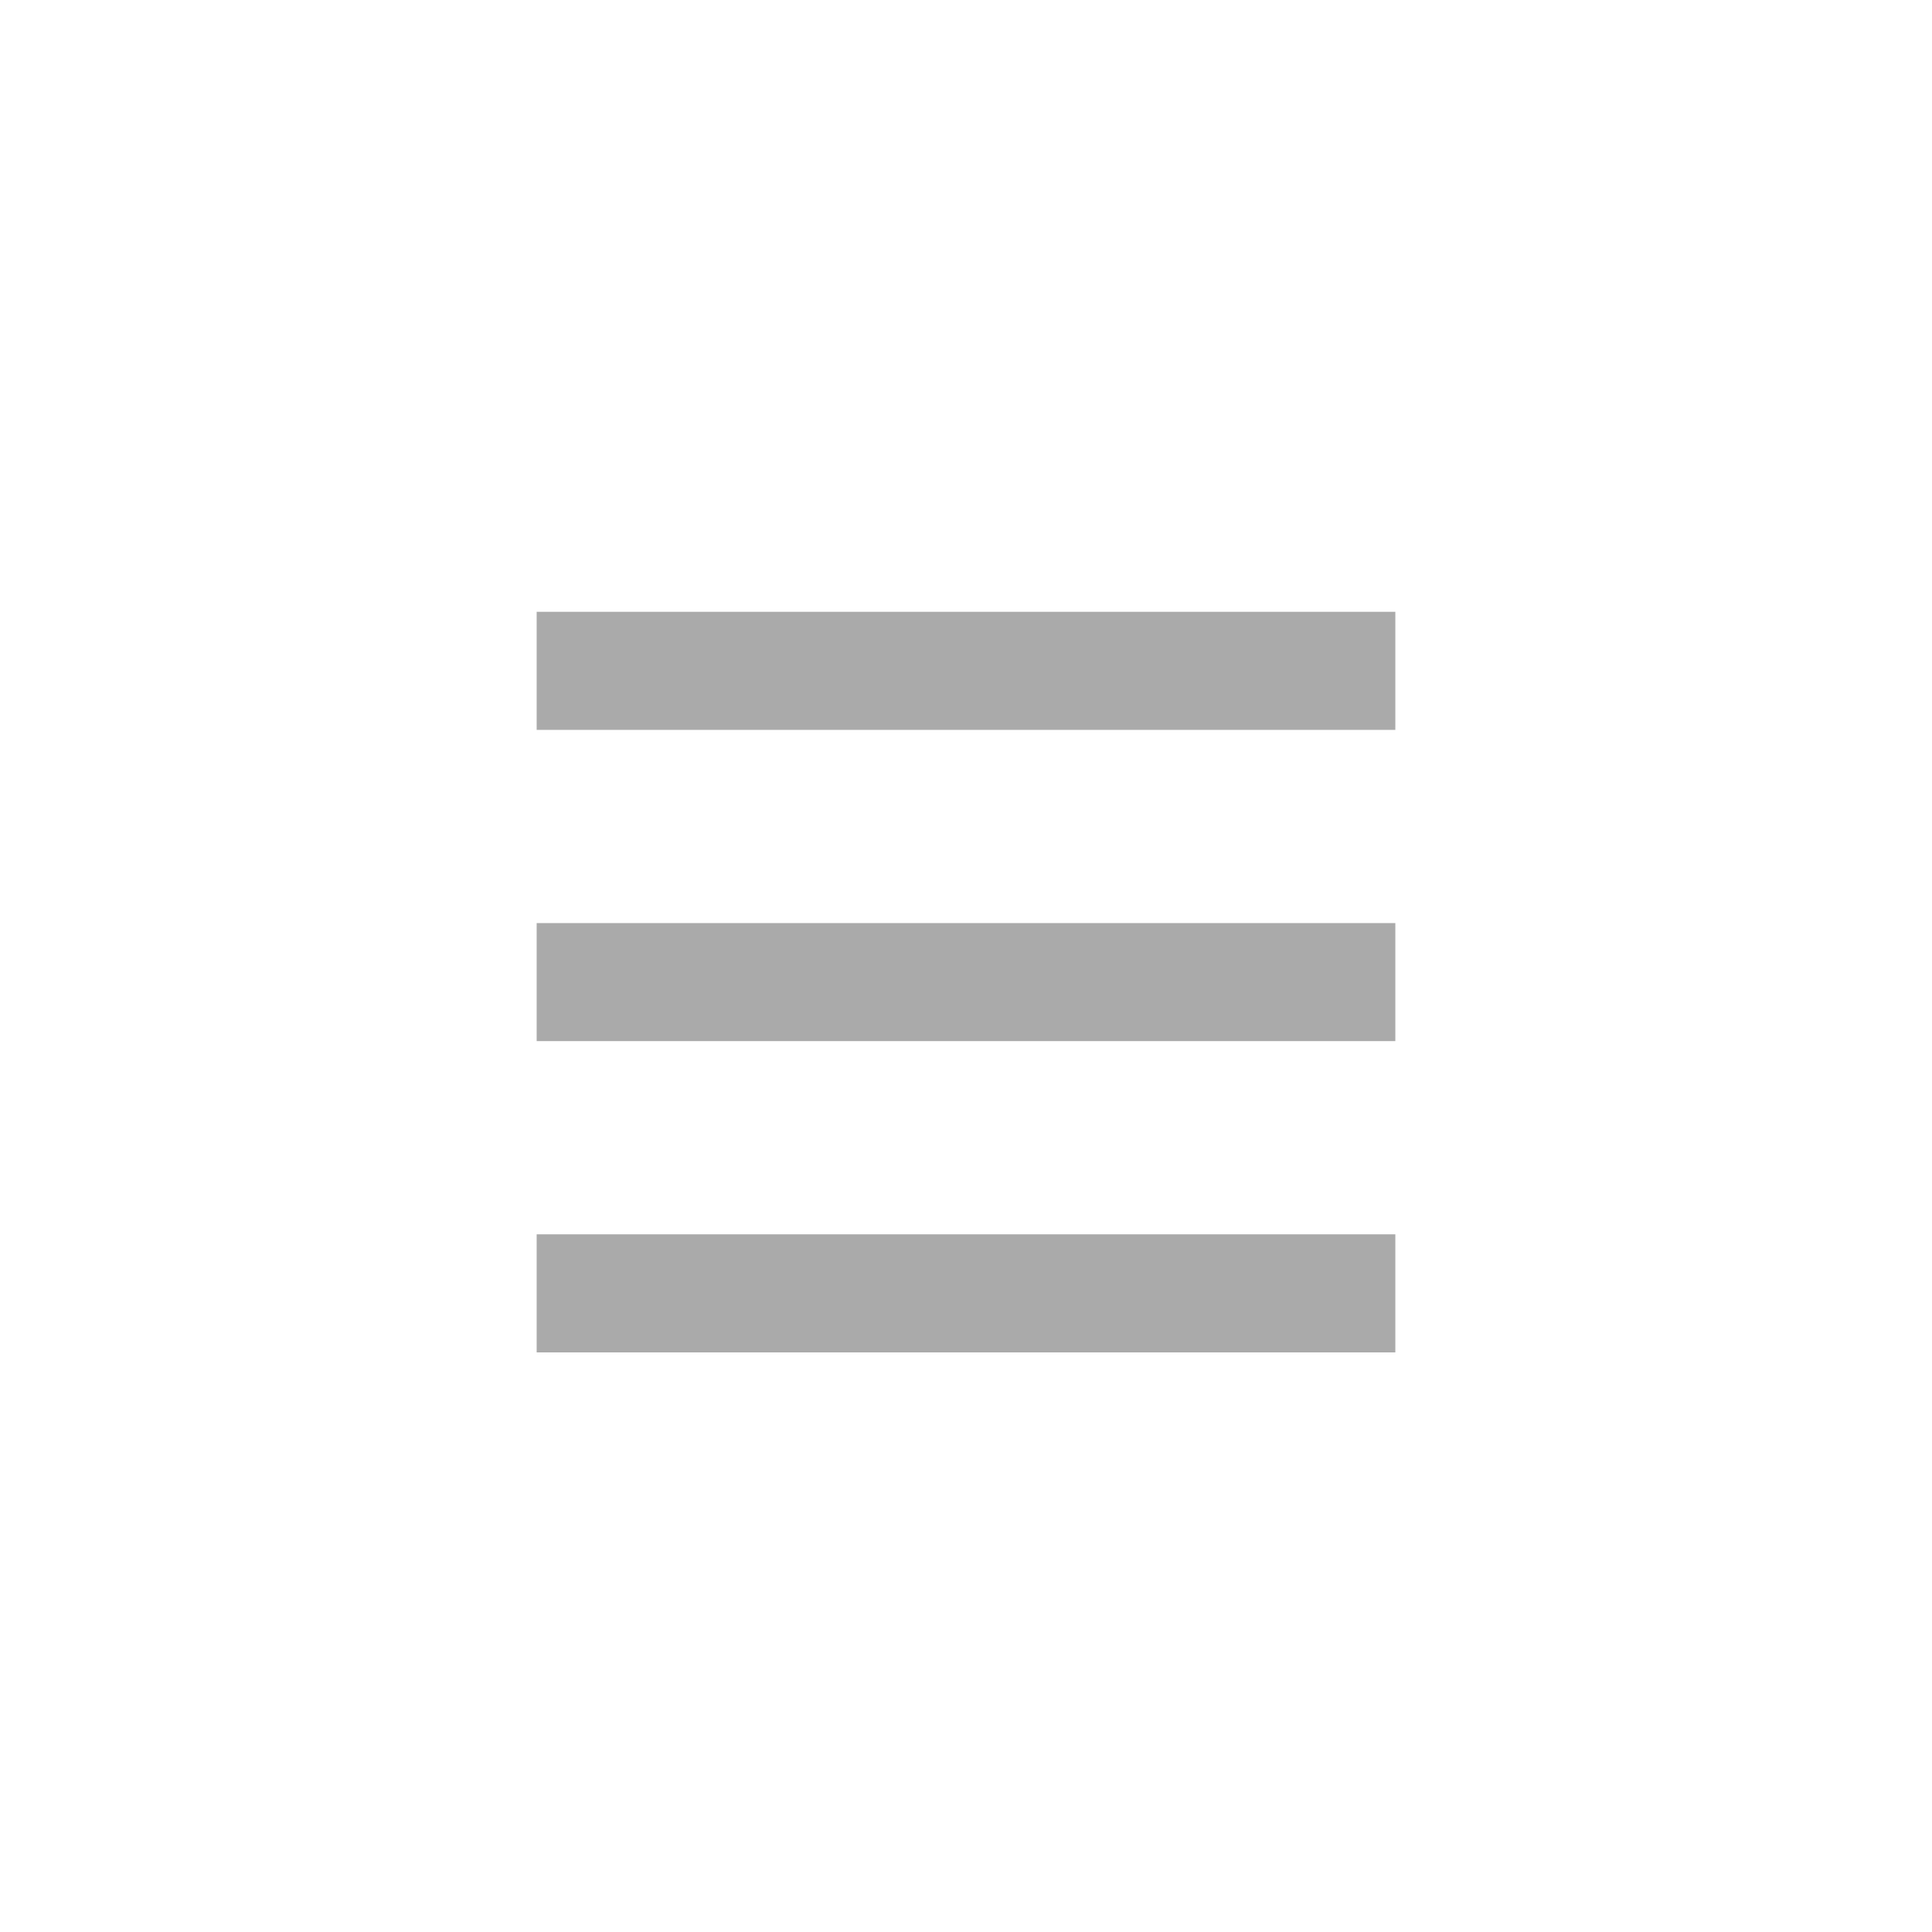
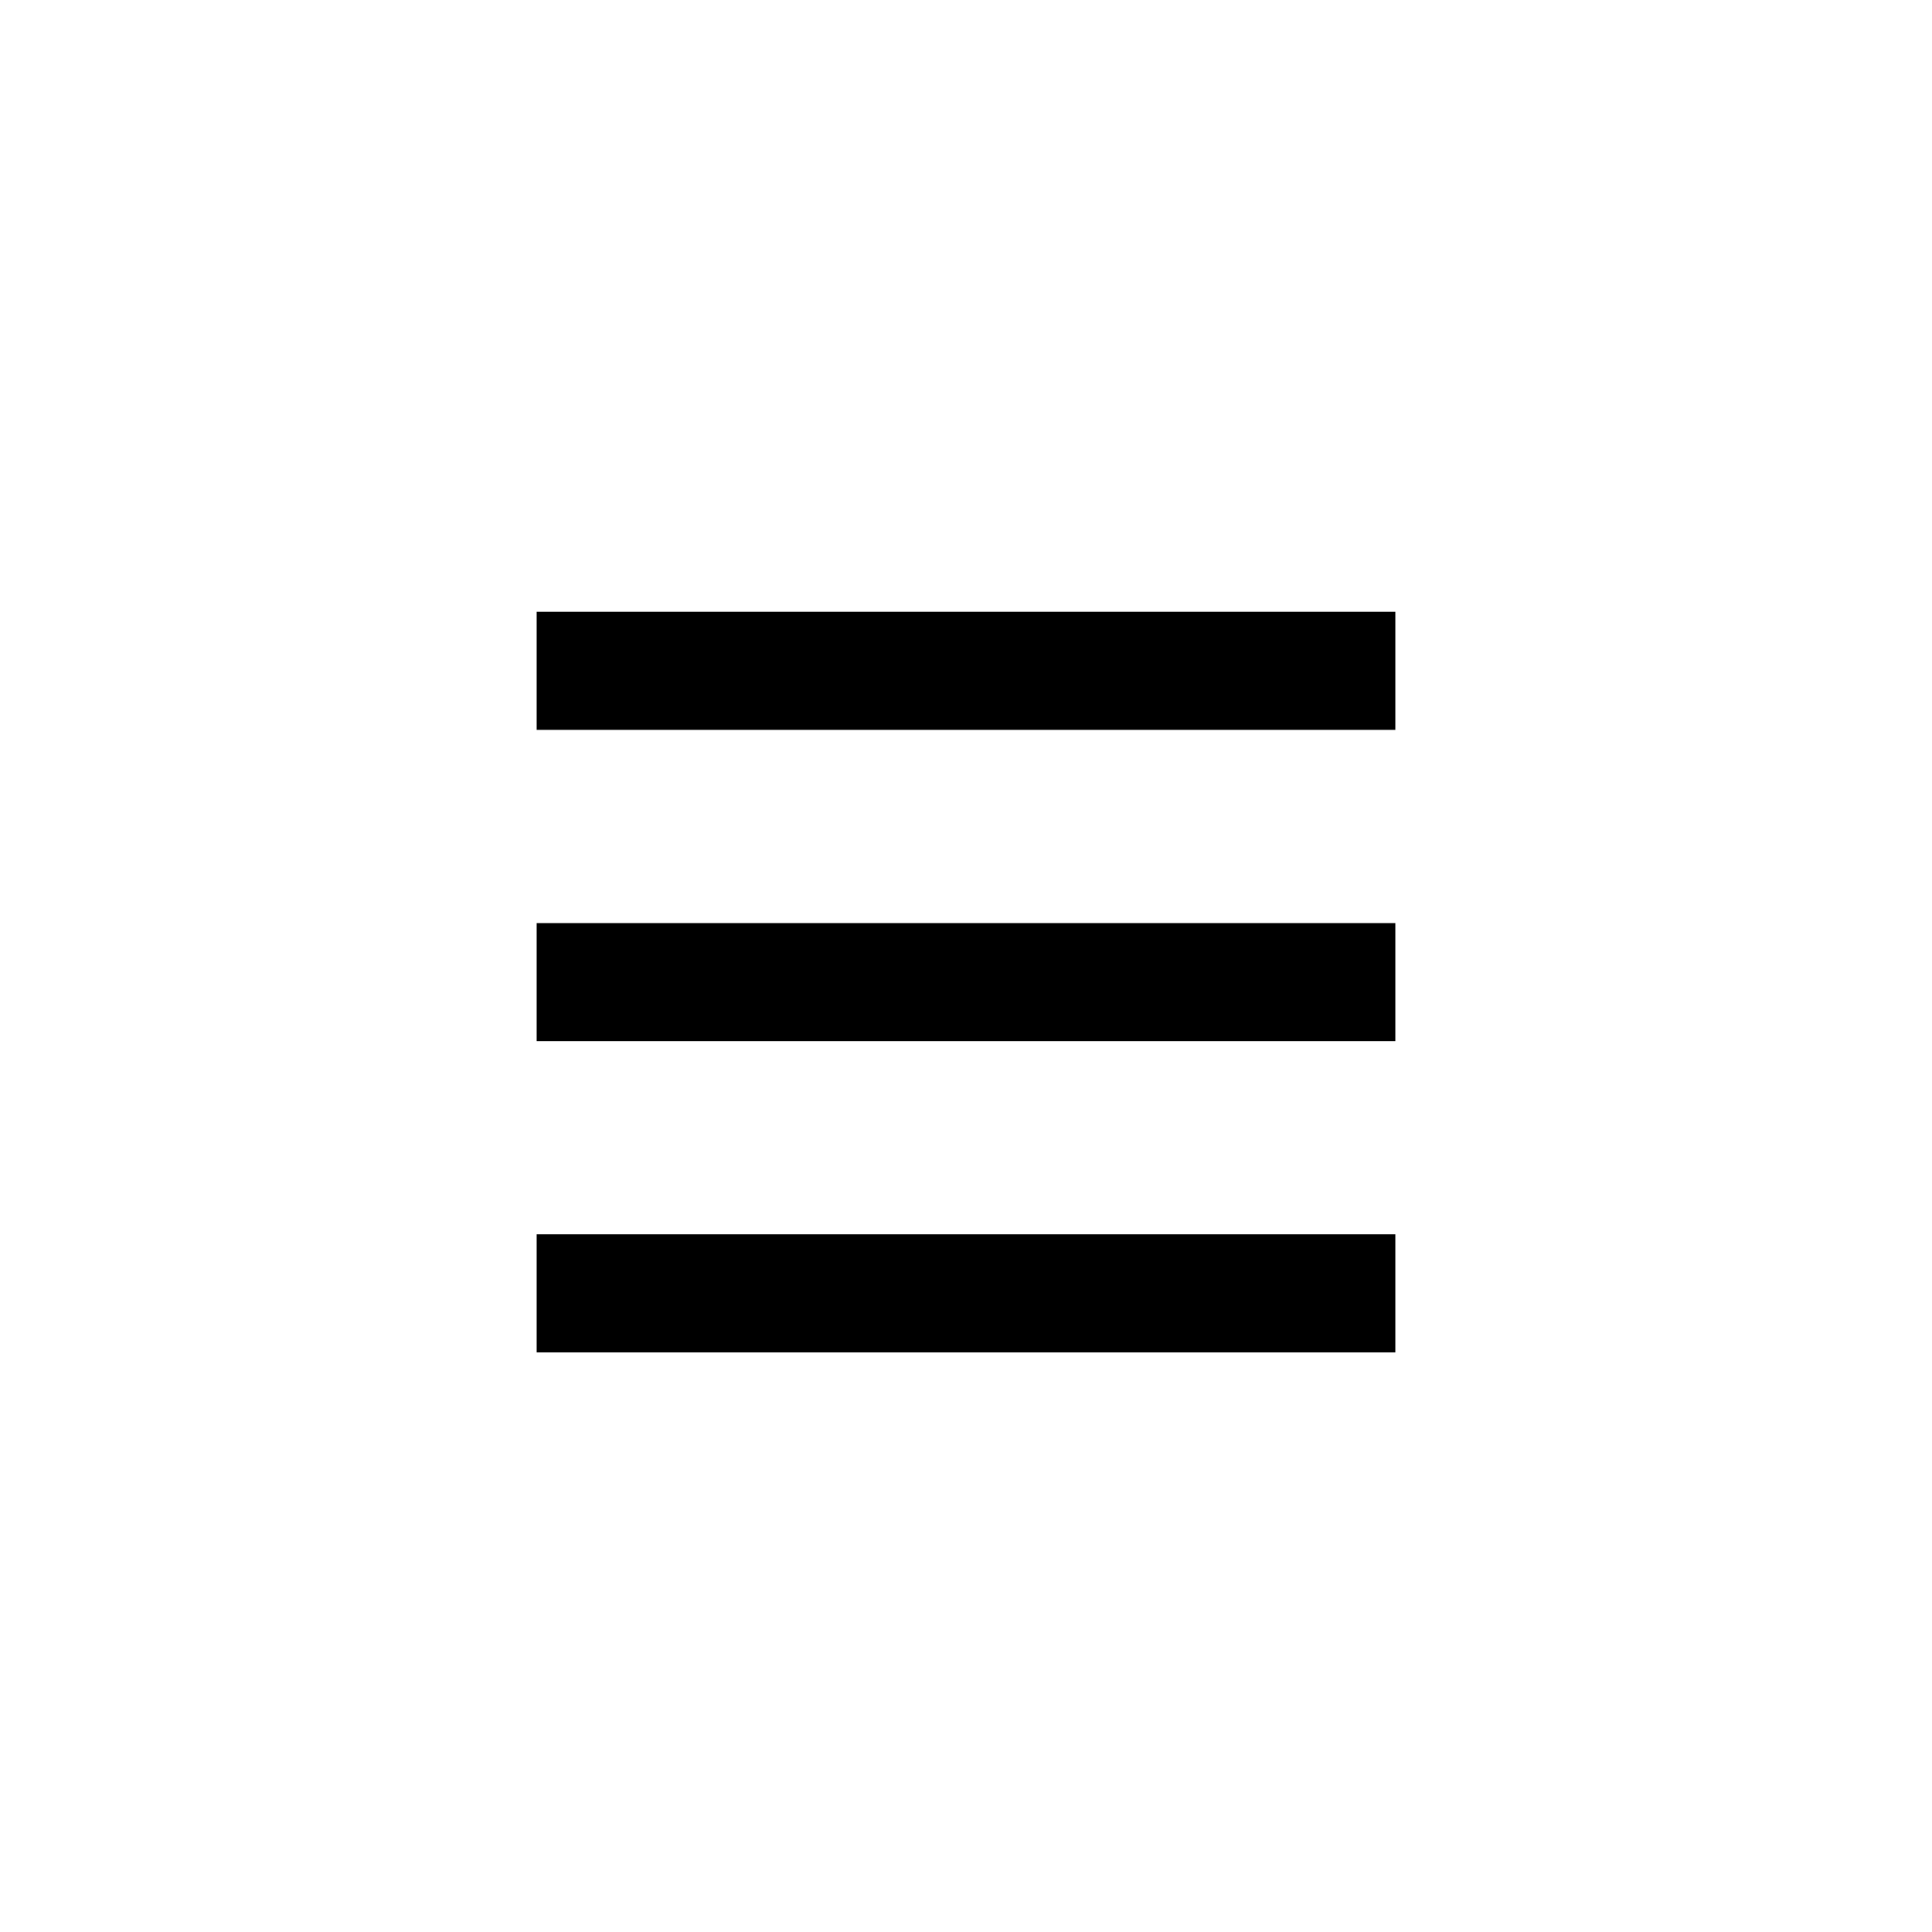
<svg xmlns="http://www.w3.org/2000/svg" id="Layer_1" version="1.1" viewBox="0 0 18 18">
-   <defs>
-     <style>
-       .st0 {
-         fill: #aaa;
-       }
- 
-       .st1 {
-         isolation: isolate;
-       }
-     </style>
-   </defs>
-   <g class="st1">
-     <g class="st1">
-       <path class="st0" d="M5.2,6.8h-.2v-1.1h8v1.1h-.2s-7.6,0-7.6,0ZM5.2,9.7h-.2v-1.1h8v1.1h-.2s-7.6,0-7.6,0ZM5.2,12.6h-.2v-1.1h8v1.1h-.2s-7.6,0-7.6,0Z" />
-     </g>
-   </g>
+   <path fill="currentColor" d="M5.2,6.8h-.2v-1.1h8v1.1h-.2s-7.6,0-7.6,0ZM5.2,9.7h-.2v-1.1h8v1.1h-.2s-7.6,0-7.6,0ZM5.2,12.6h-.2v-1.1h8v1.1h-.2s-7.6,0-7.6,0Z" />
</svg>
